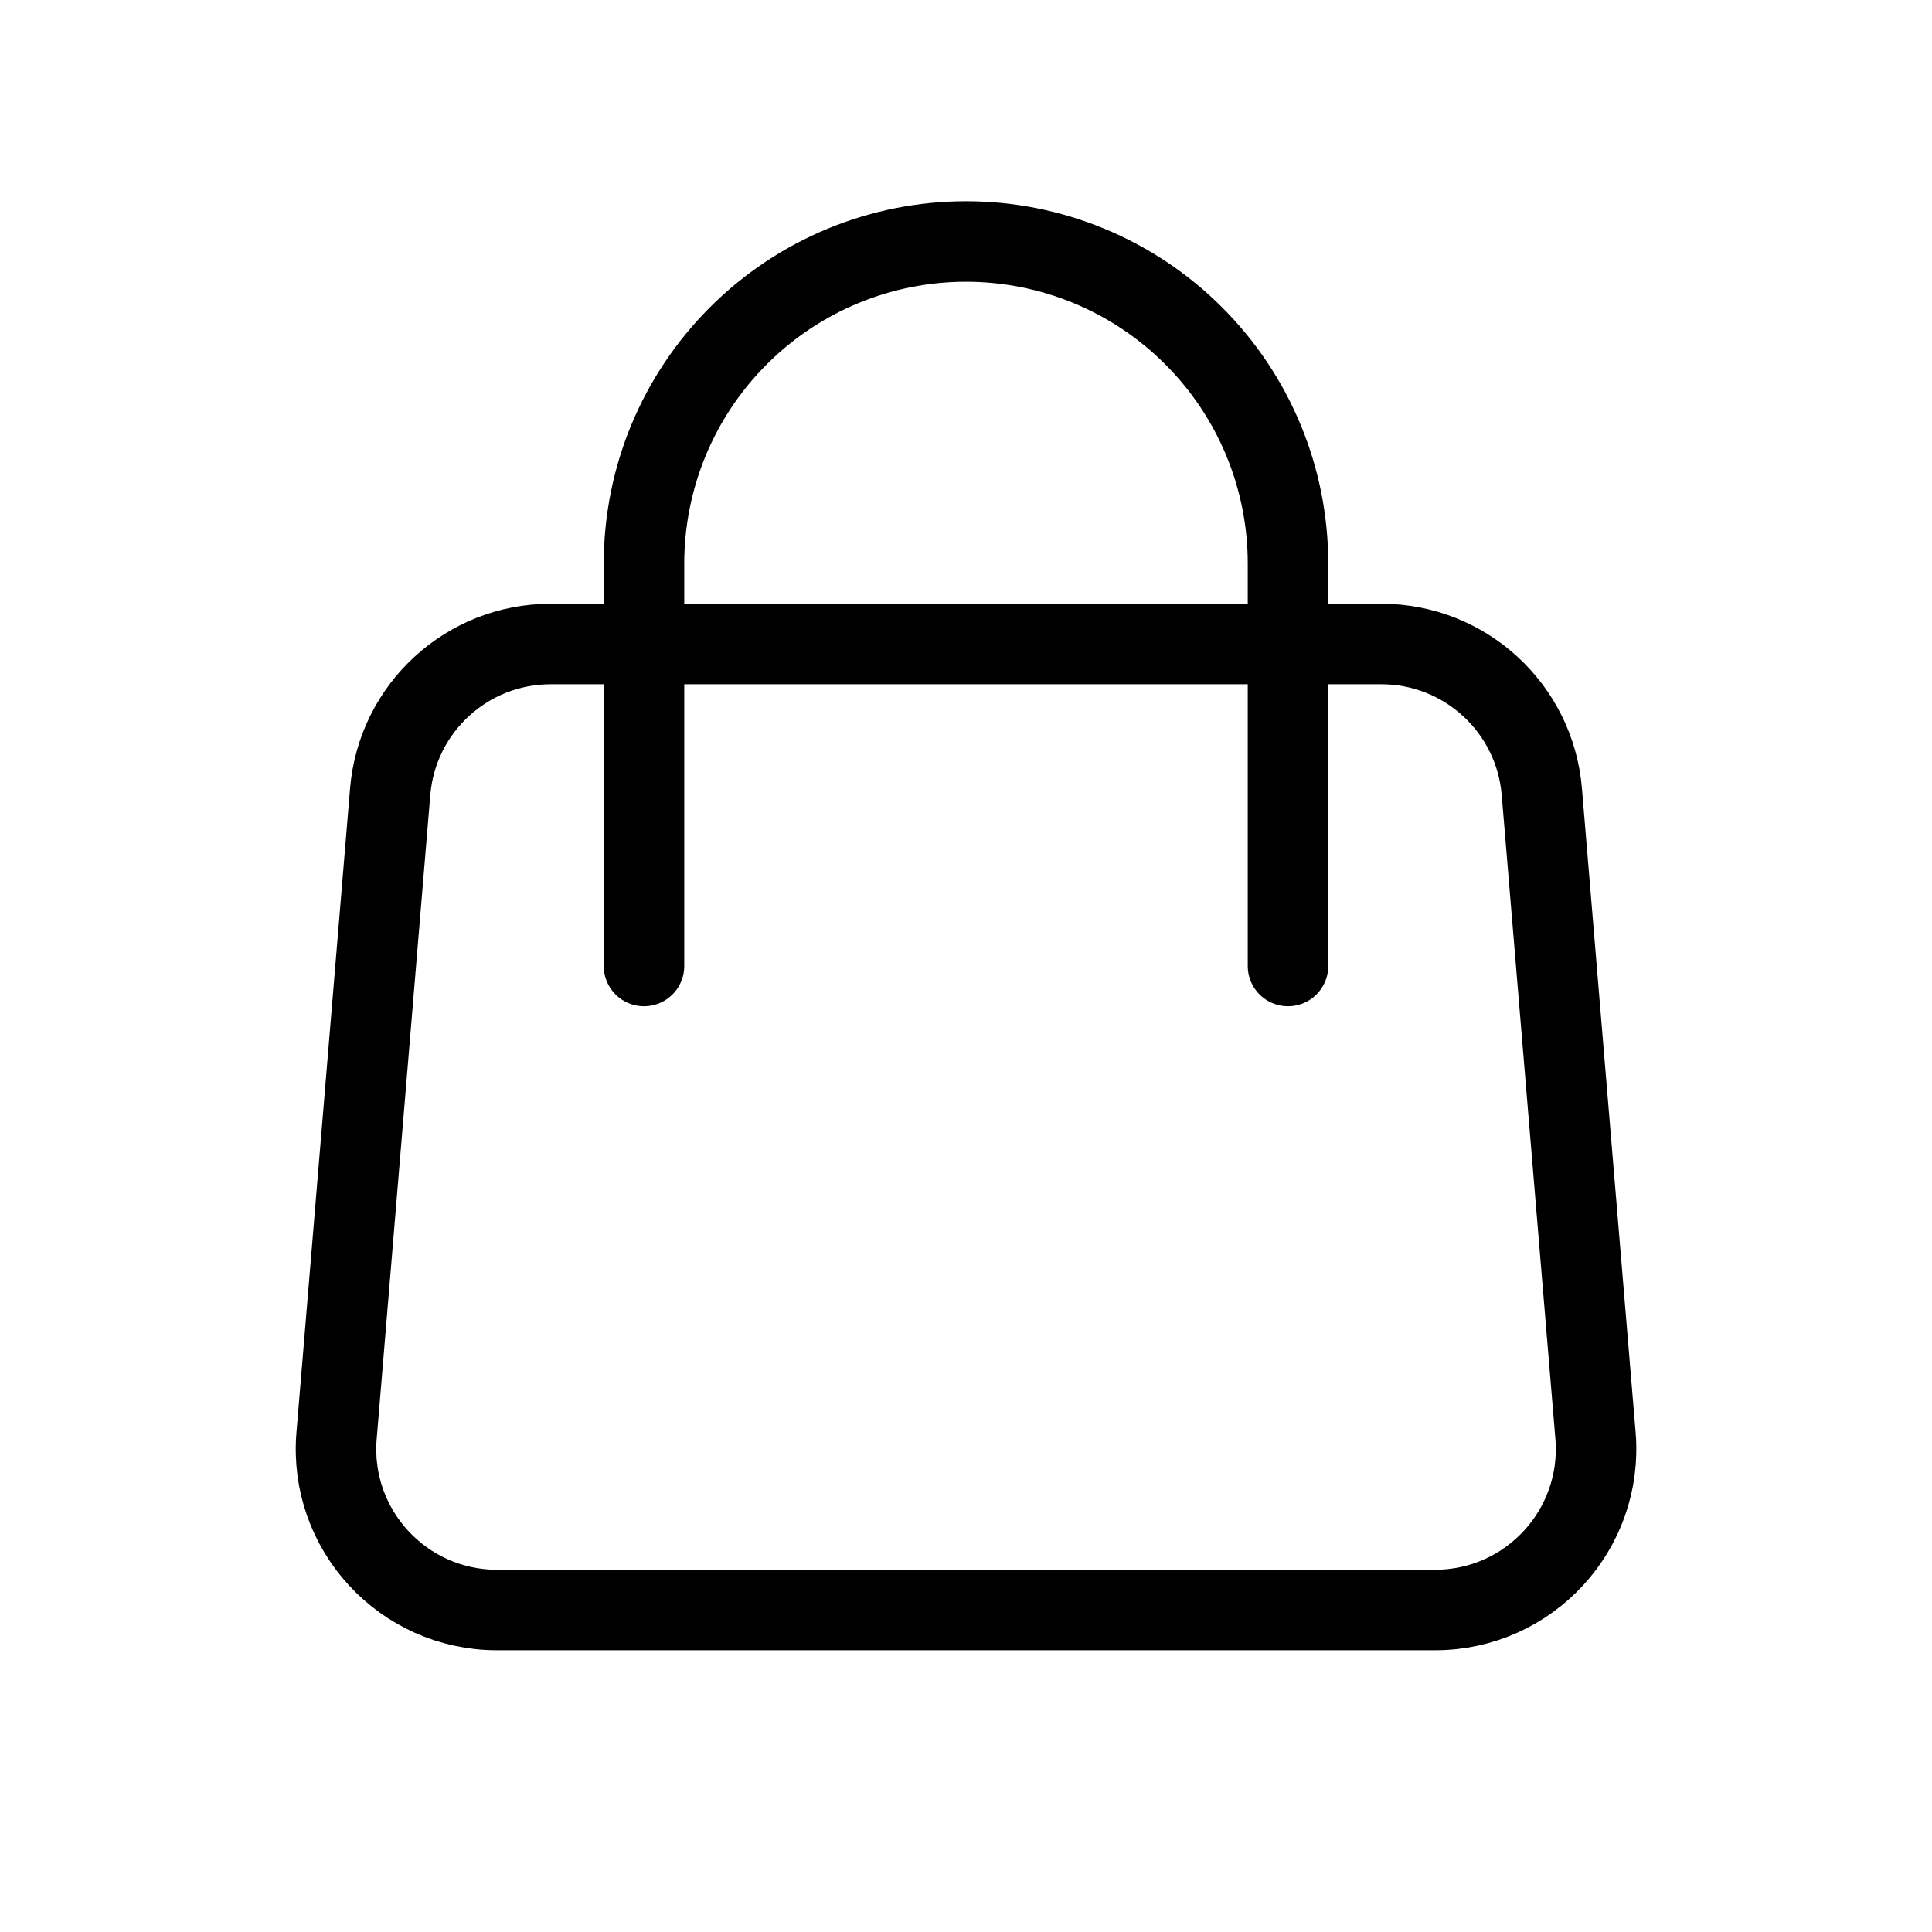
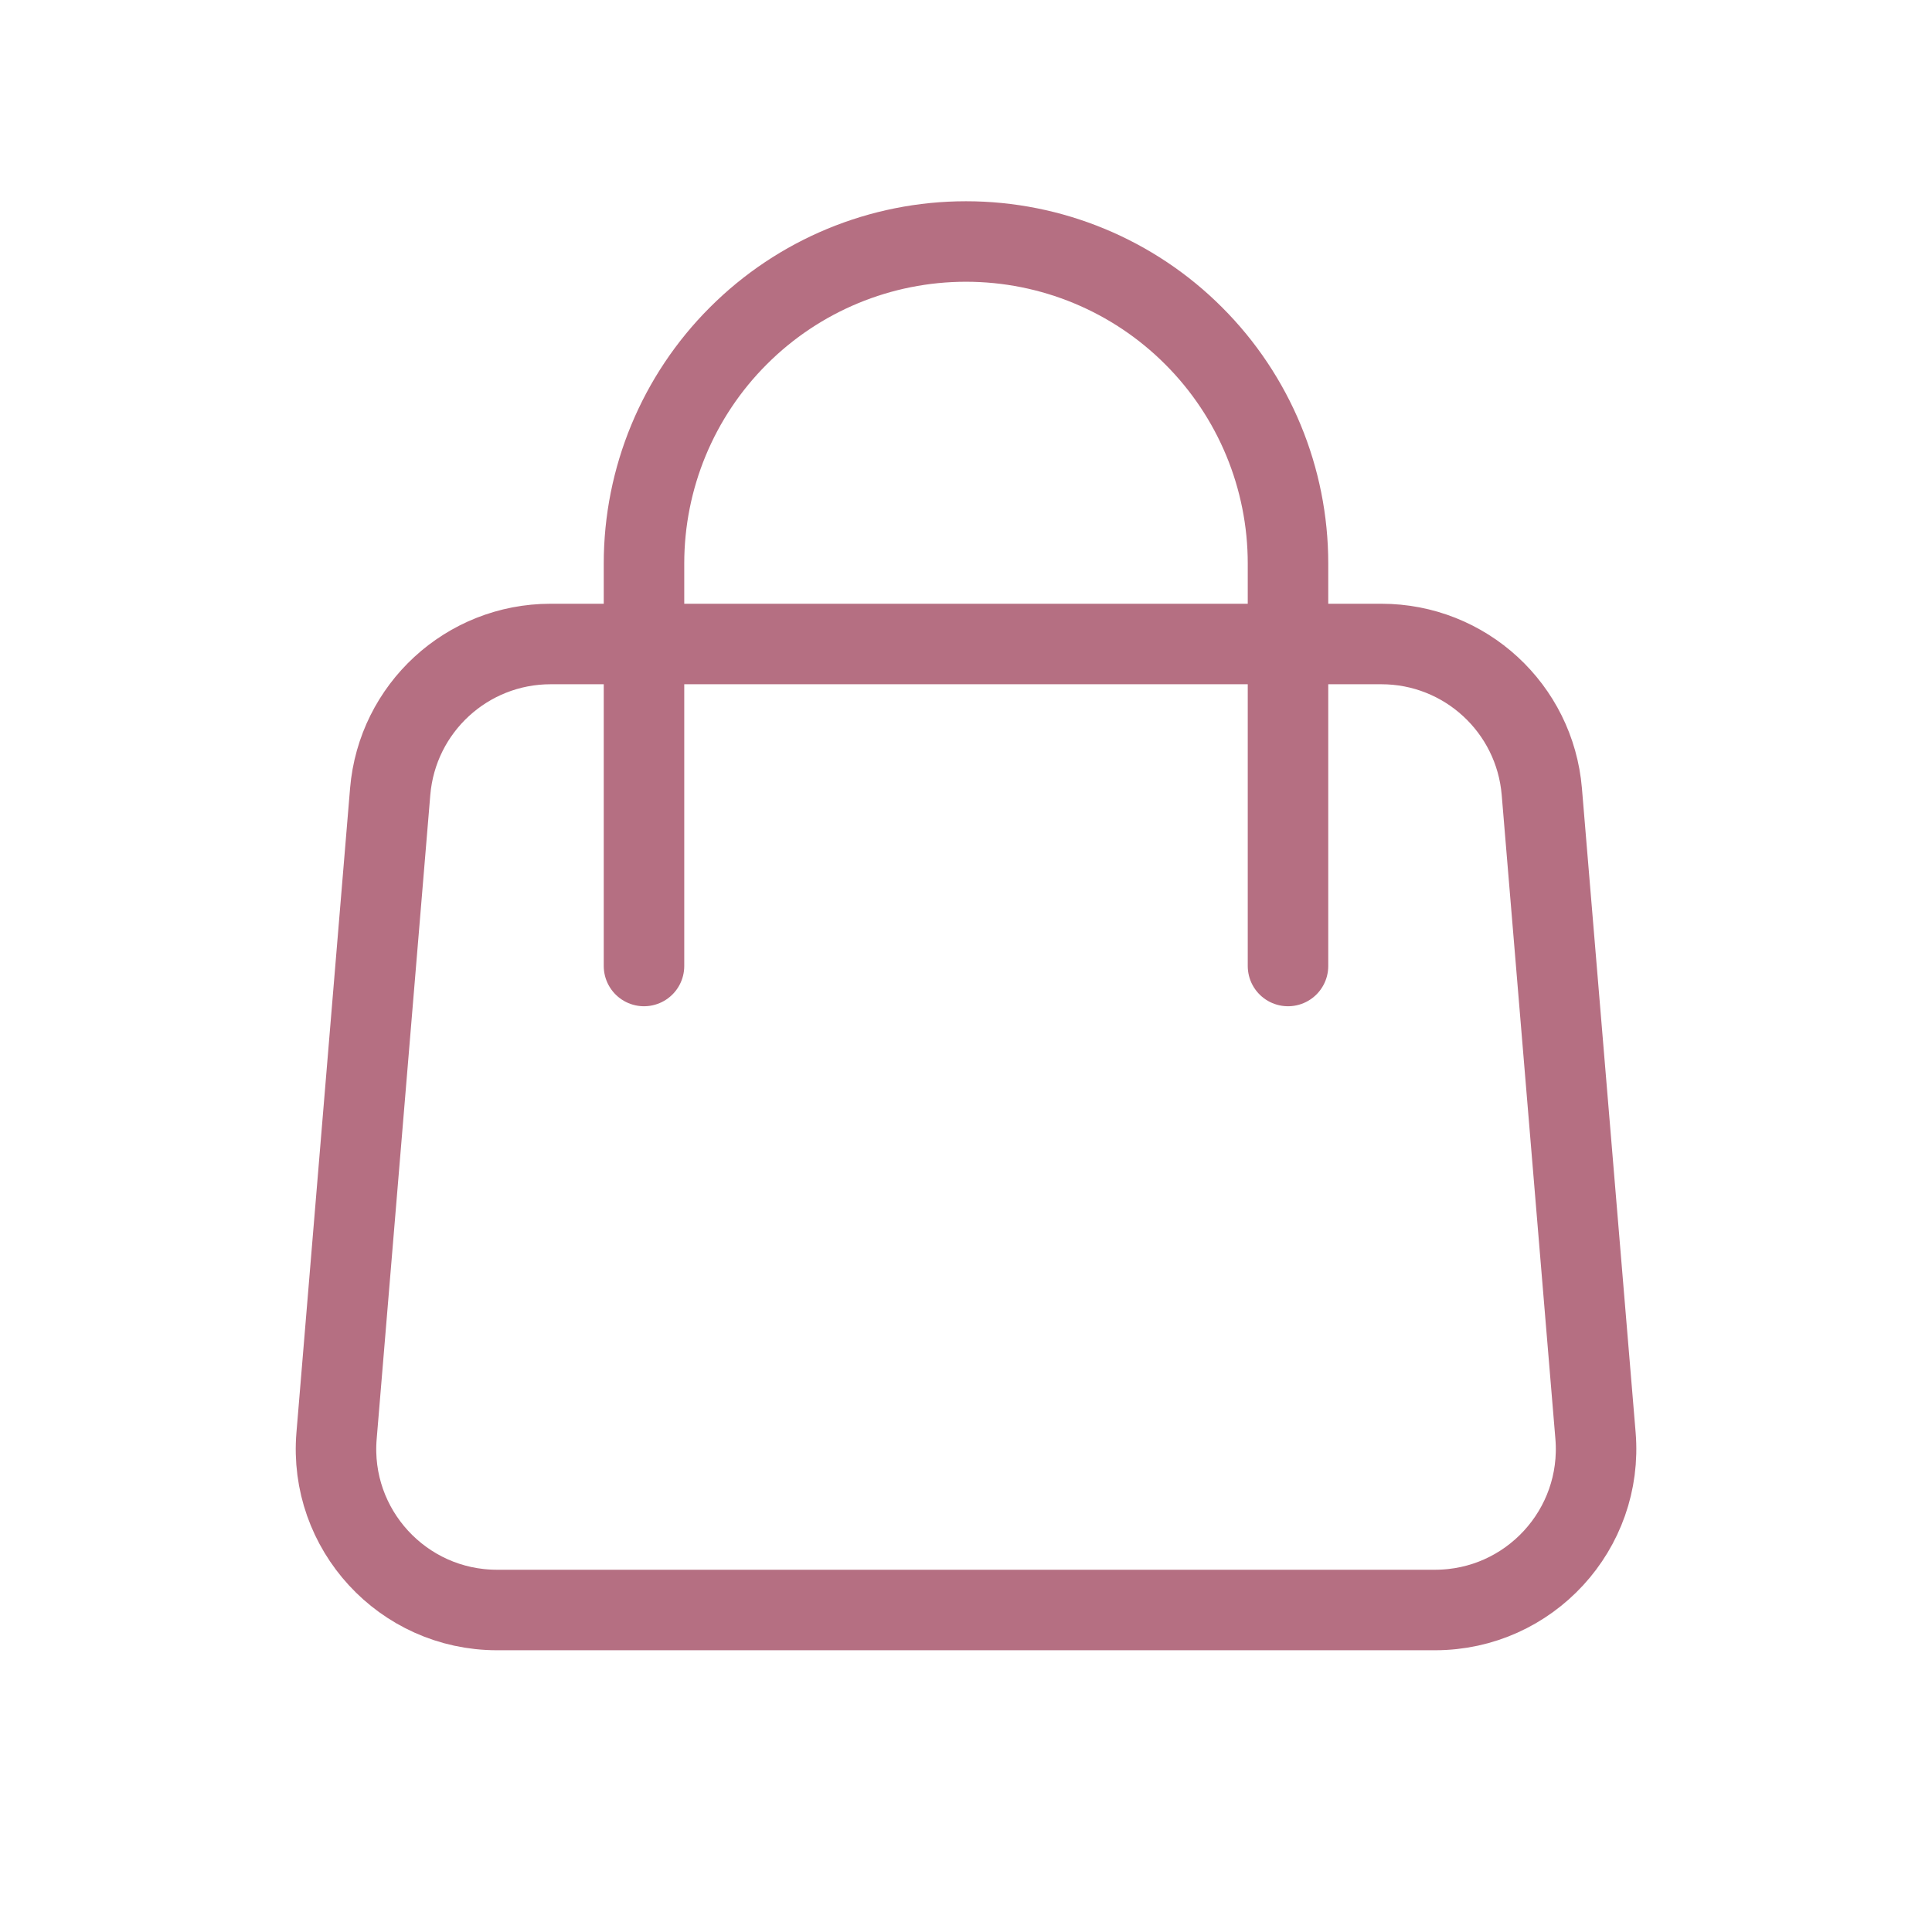
<svg xmlns="http://www.w3.org/2000/svg" width="800px" height="800px" viewBox="0 0 24 24" fill="none">
-   <path d="M16 8H17.16C18.2 8 19.066 8.797 19.153 9.834L19.82 17.834C19.917 19 18.997 20 17.826 20H6.174C5.004 20 4.083 19 4.181 17.834L4.847 9.834C4.934 8.797 5.8 8 6.84 8H8M16 8H8M16 8L16 7C16 5.939 15.579 4.922 14.828 4.172C14.078 3.421 13.061 3 12 3C10.939 3 9.922 3.421 9.172 4.172C8.421 4.922 8 5.939 8 7L8 8M16 8L16 12M8 8L8 12" stroke="#000000" stroke-width="1" stroke-linecap="round" stroke-linejoin="round" />
+   <path d="M16 8H17.16C18.2 8 19.066 8.797 19.153 9.834L19.82 17.834C19.917 19 18.997 20 17.826 20H6.174C5.004 20 4.083 19 4.181 17.834L4.847 9.834C4.934 8.797 5.8 8 6.84 8H8M16 8H8M16 8L16 7C16 5.939 15.579 4.922 14.828 4.172C14.078 3.421 13.061 3 12 3C10.939 3 9.922 3.421 9.172 4.172C8.421 4.922 8 5.939 8 7L8 8M16 8L16 12M8 8L8 12" stroke="#b56f82" stroke-width="1" stroke-linecap="round" stroke-linejoin="round" />
</svg>
